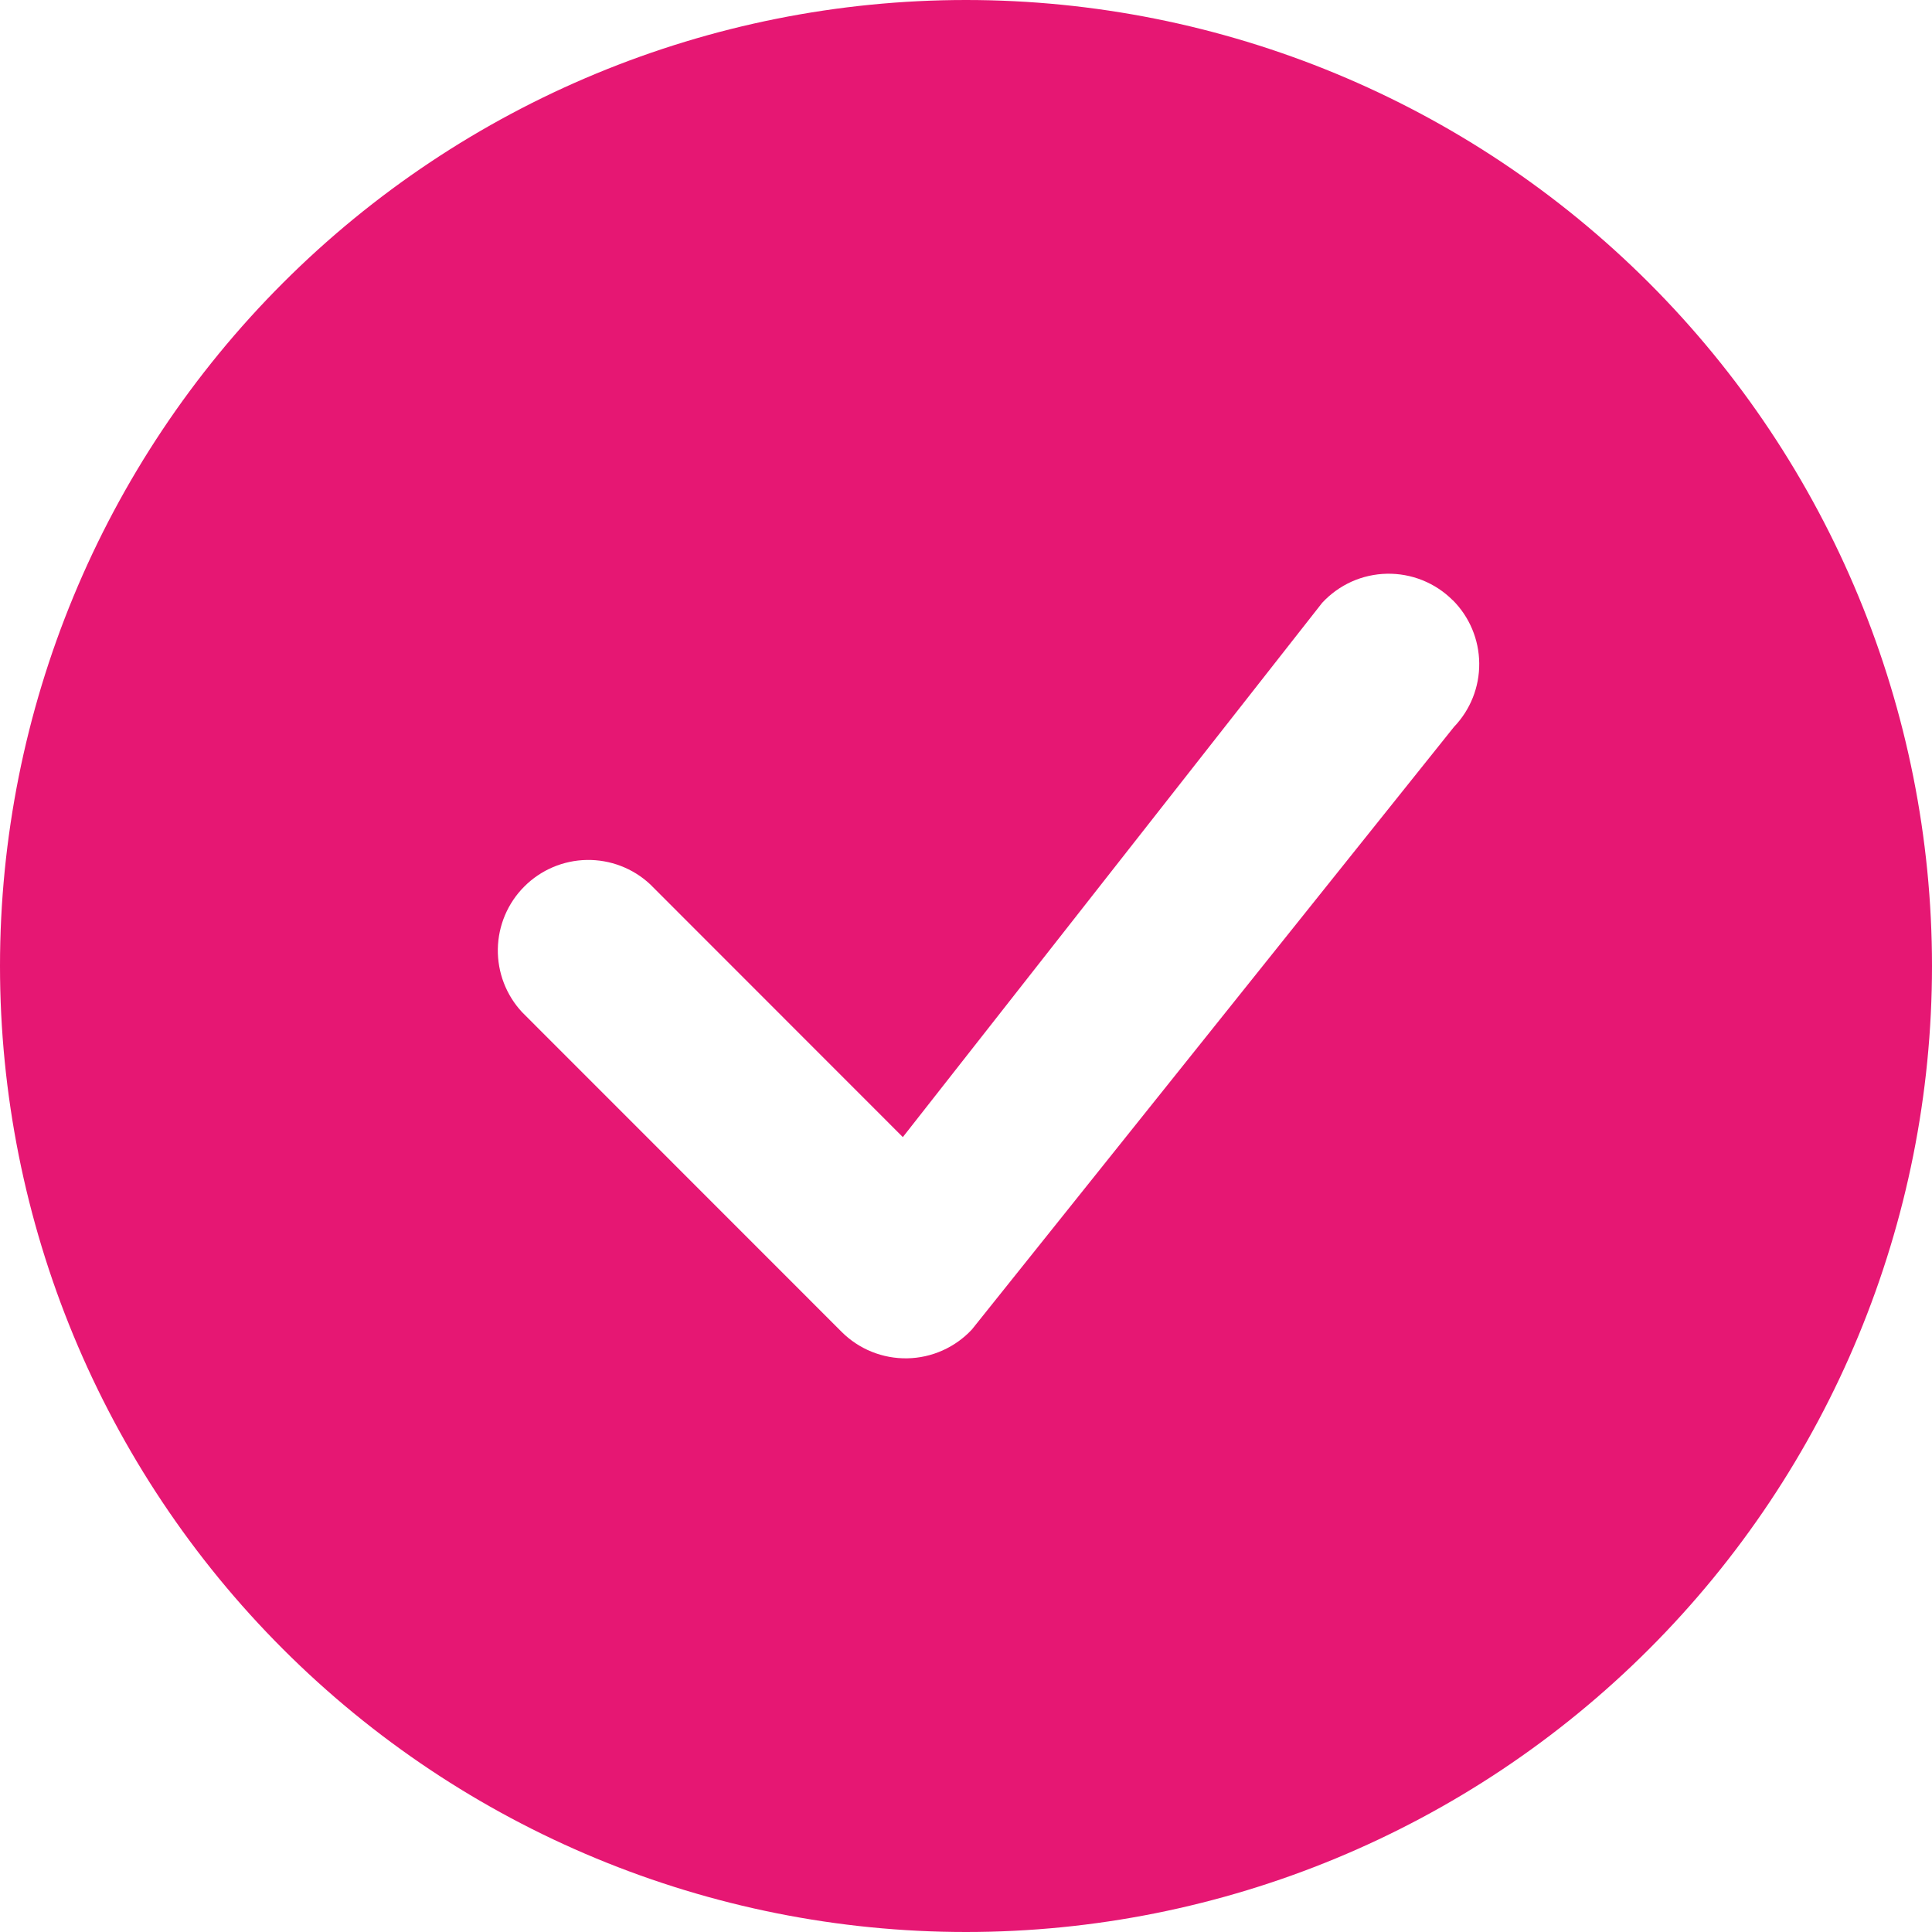
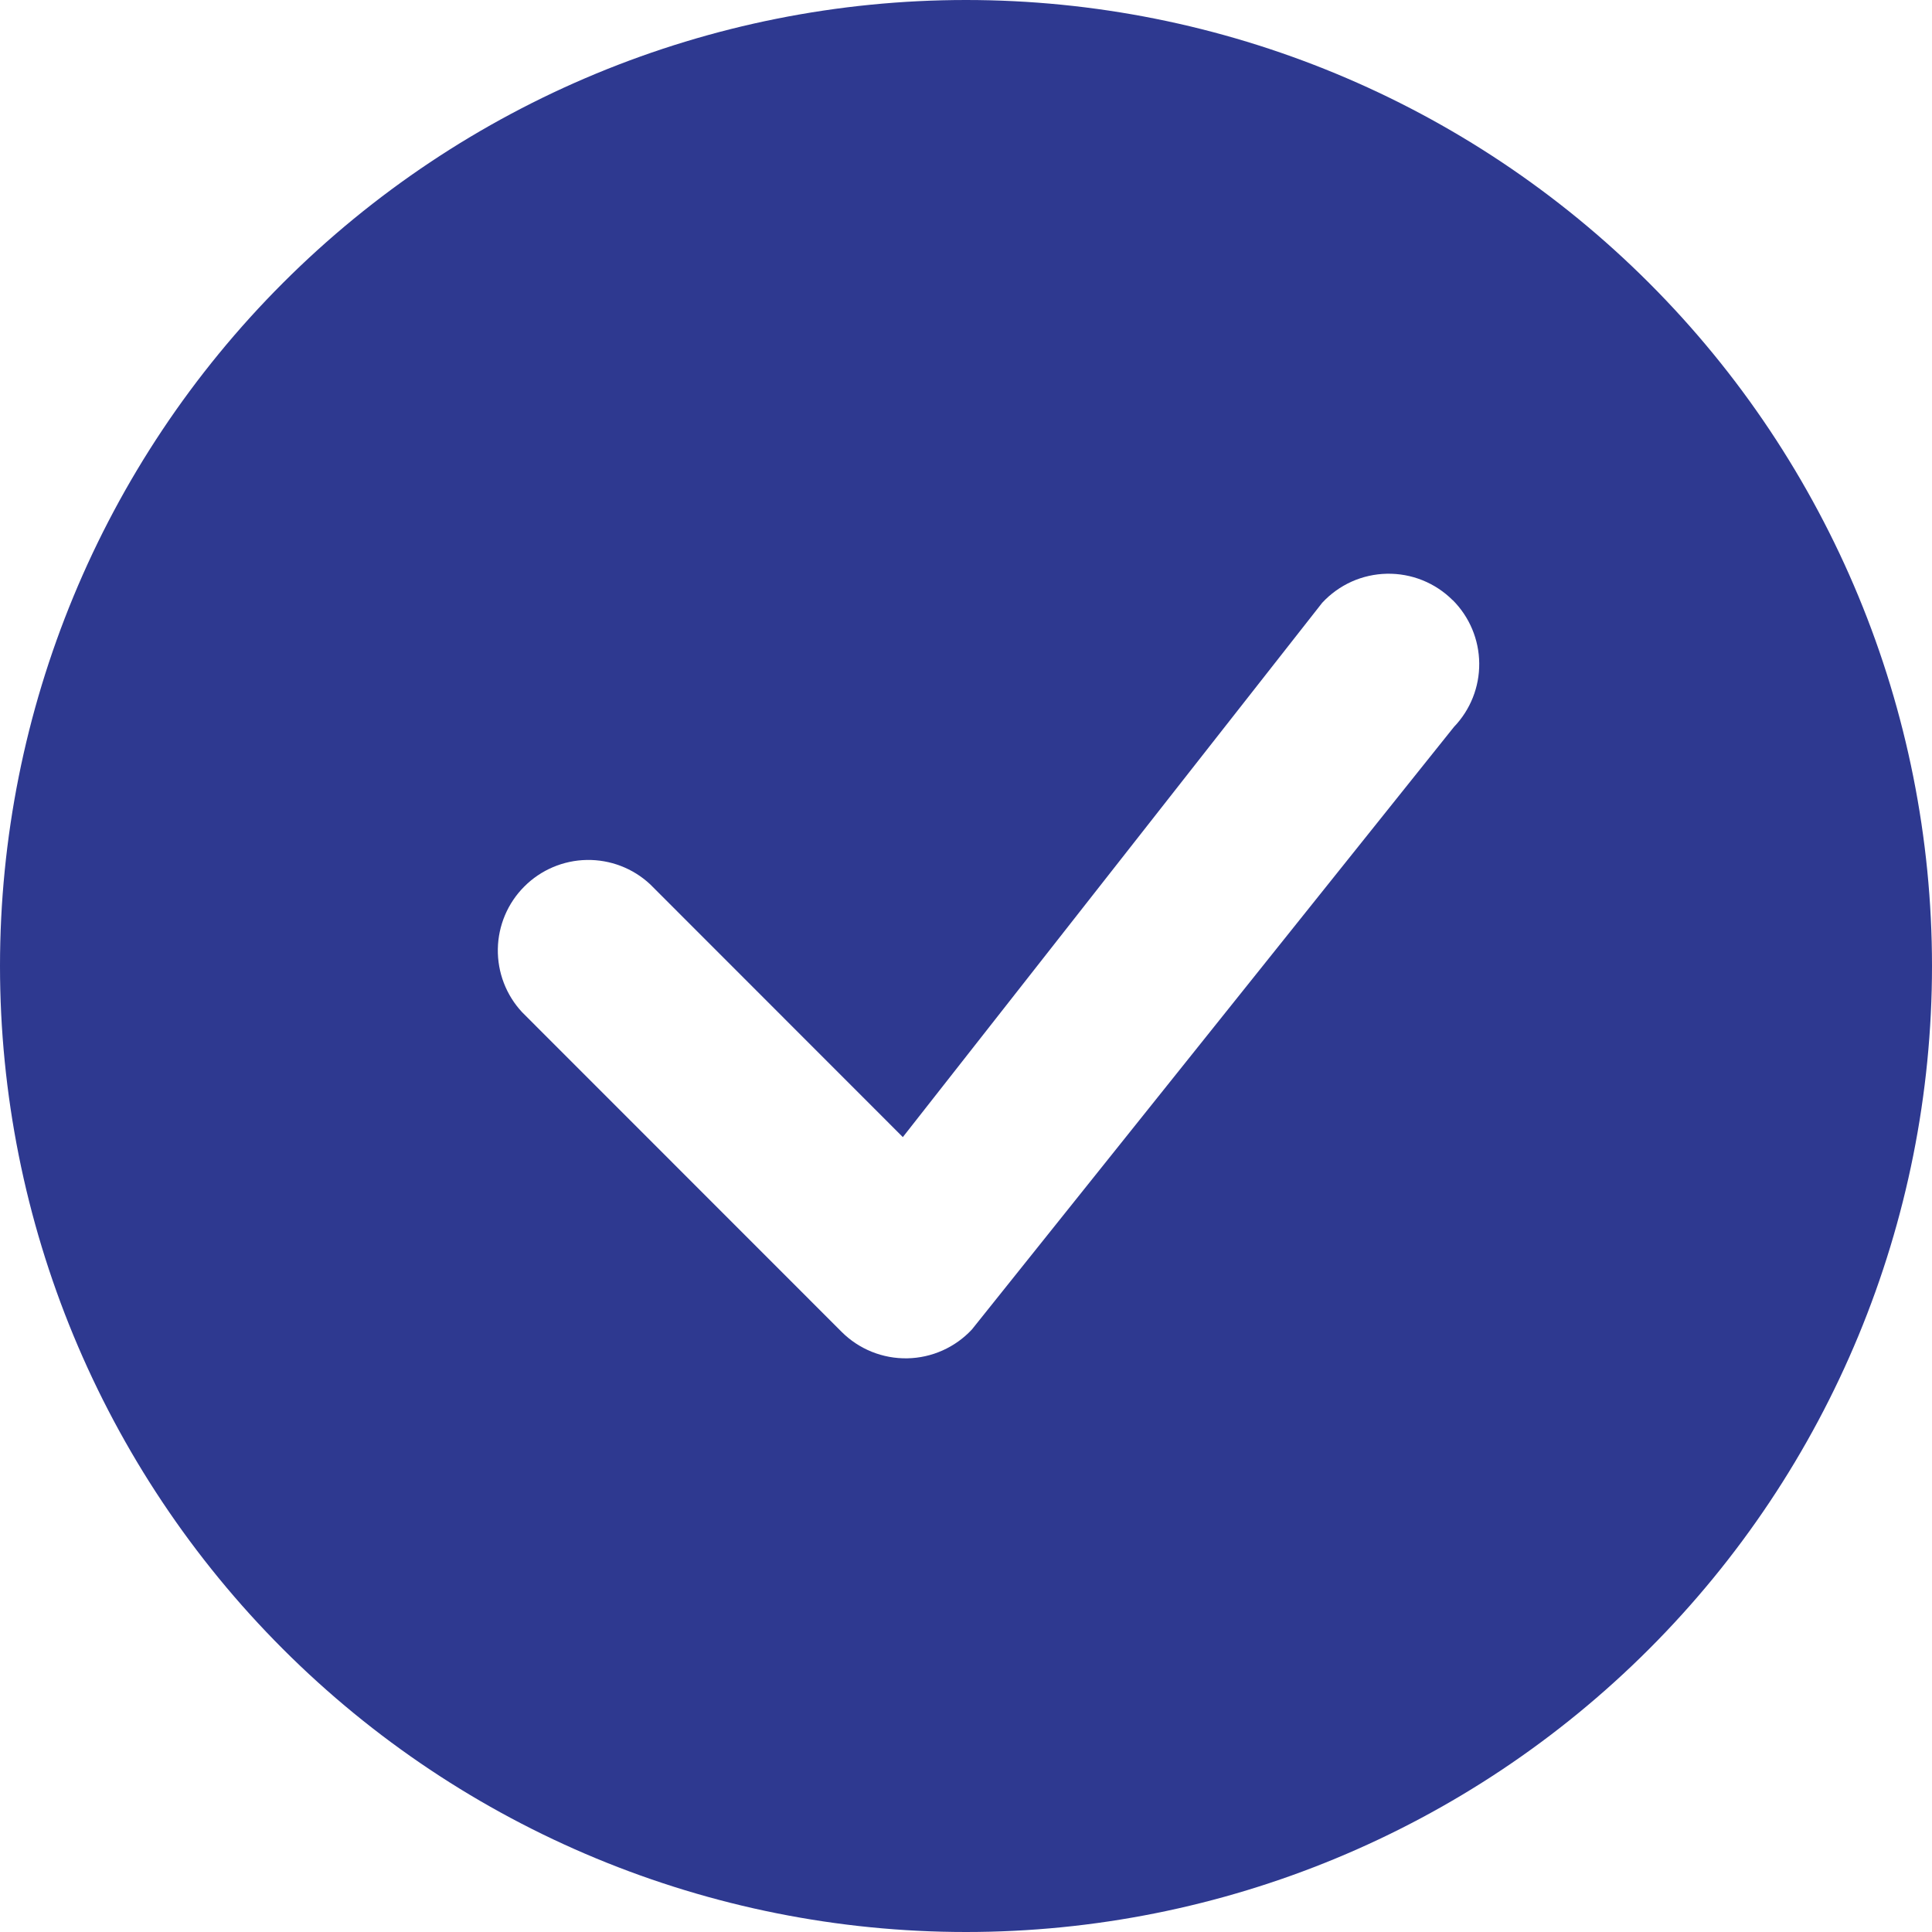
<svg xmlns="http://www.w3.org/2000/svg" width="62" height="62" viewBox="0 0 62 62" fill="none">
-   <path fill-rule="evenodd" clip-rule="evenodd" d="M62 31C62 39.222 58.734 47.107 52.92 52.92C47.107 58.734 39.222 62 31 62C22.778 62 14.893 58.734 9.08 52.92C3.266 47.107 0 39.222 0 31C0 22.778 3.266 14.893 9.08 9.08C14.893 3.266 22.778 0 31 0C39.222 0 47.107 3.266 52.92 9.08C58.734 14.893 62 22.778 62 31ZM46.616 19.259C46.34 18.983 46.01 18.766 45.647 18.62C45.285 18.475 44.896 18.404 44.506 18.412C44.115 18.42 43.73 18.506 43.373 18.666C43.017 18.827 42.697 19.057 42.431 19.344L28.973 36.491L20.863 28.377C20.312 27.863 19.583 27.584 18.831 27.597C18.078 27.61 17.359 27.915 16.827 28.448C16.294 28.98 15.989 29.699 15.976 30.452C15.963 31.204 16.242 31.933 16.756 32.484L27.009 42.741C27.285 43.017 27.614 43.234 27.976 43.38C28.338 43.526 28.726 43.597 29.116 43.59C29.506 43.583 29.891 43.497 30.247 43.338C30.603 43.179 30.924 42.95 31.19 42.664L46.659 23.328C47.186 22.779 47.478 22.046 47.47 21.285C47.463 20.524 47.158 19.797 46.62 19.259H46.616Z" fill="#E61773" />
+   <path fill-rule="evenodd" clip-rule="evenodd" d="M62 31C62 39.222 58.734 47.107 52.92 52.92C47.107 58.734 39.222 62 31 62C22.778 62 14.893 58.734 9.08 52.92C3.266 47.107 0 39.222 0 31C0 22.778 3.266 14.893 9.08 9.08C14.893 3.266 22.778 0 31 0C39.222 0 47.107 3.266 52.92 9.08C58.734 14.893 62 22.778 62 31ZM46.616 19.259C46.34 18.983 46.01 18.766 45.647 18.62C45.285 18.475 44.896 18.404 44.506 18.412C44.115 18.42 43.73 18.506 43.373 18.666C43.017 18.827 42.697 19.057 42.431 19.344L28.973 36.491L20.863 28.377C20.312 27.863 19.583 27.584 18.831 27.597C18.078 27.61 17.359 27.915 16.827 28.448C16.294 28.98 15.989 29.699 15.976 30.452C15.963 31.204 16.242 31.933 16.756 32.484L27.009 42.741C27.285 43.017 27.614 43.234 27.976 43.38C28.338 43.526 28.726 43.597 29.116 43.59C29.506 43.583 29.891 43.497 30.247 43.338C30.603 43.179 30.924 42.95 31.19 42.664L46.659 23.328C47.186 22.779 47.478 22.046 47.47 21.285C47.463 20.524 47.158 19.797 46.62 19.259H46.616Z" fill="#2E3990" />
</svg>
